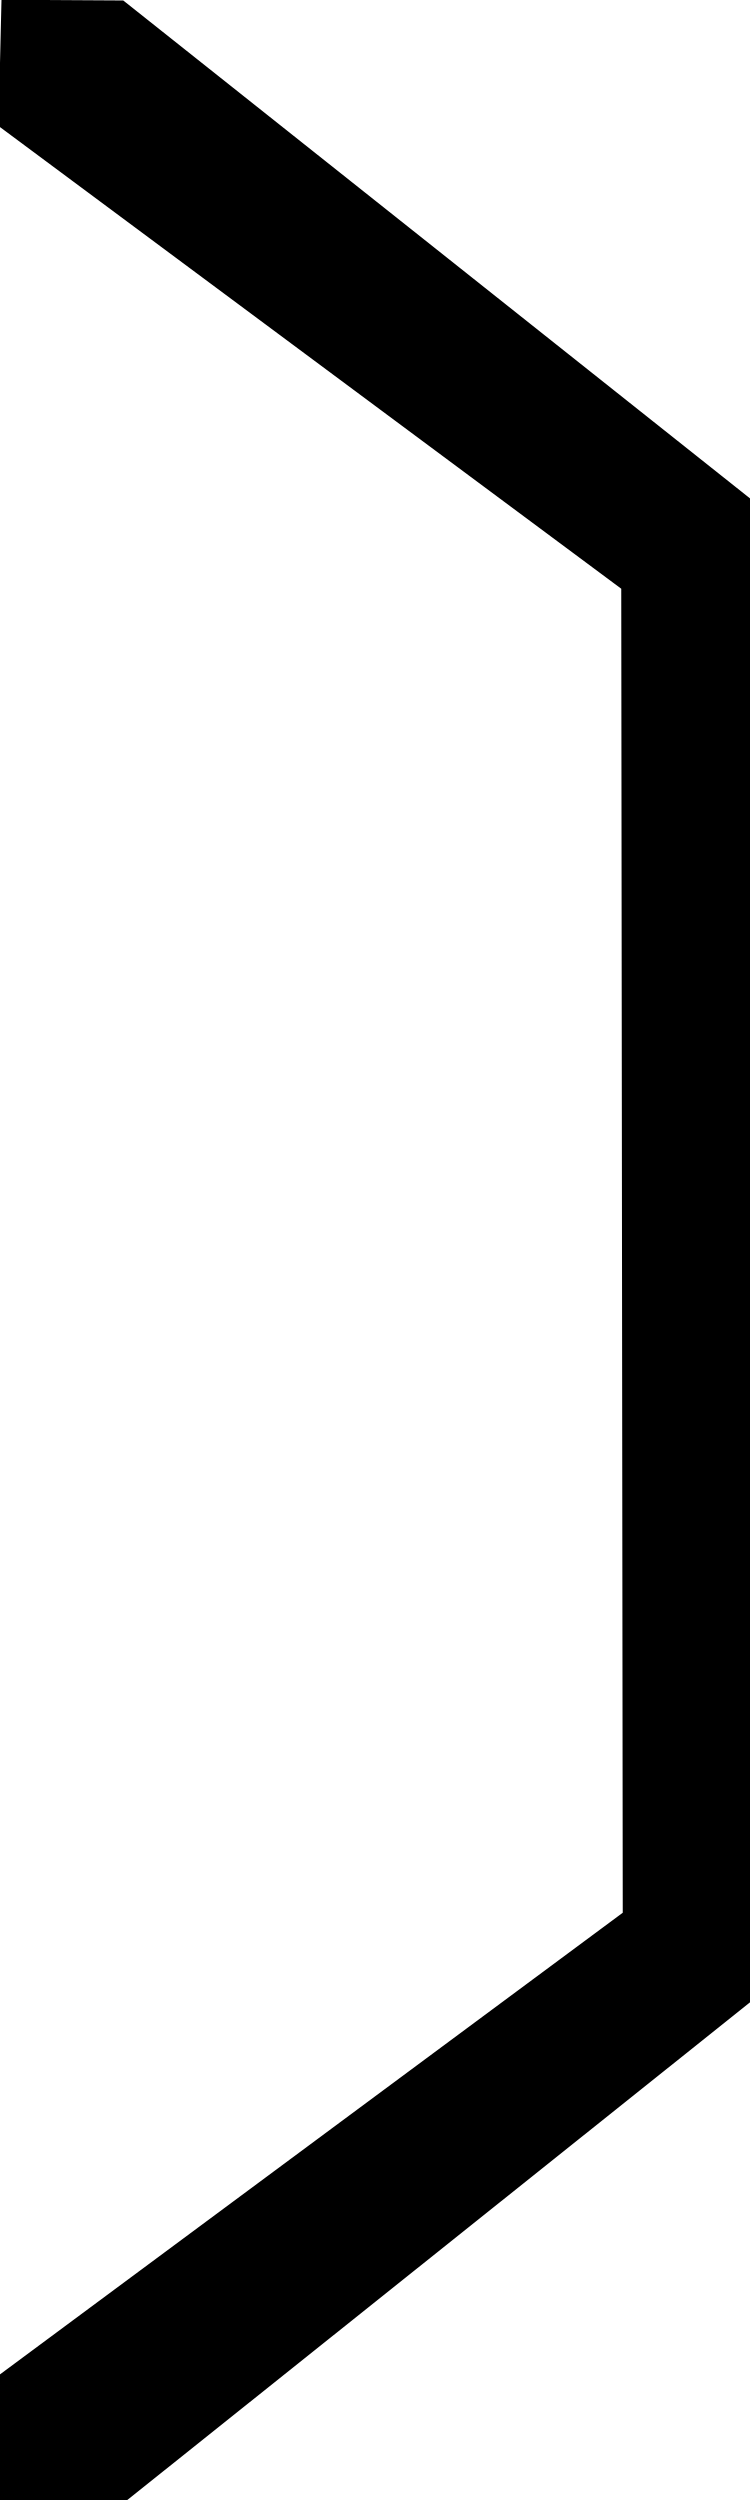
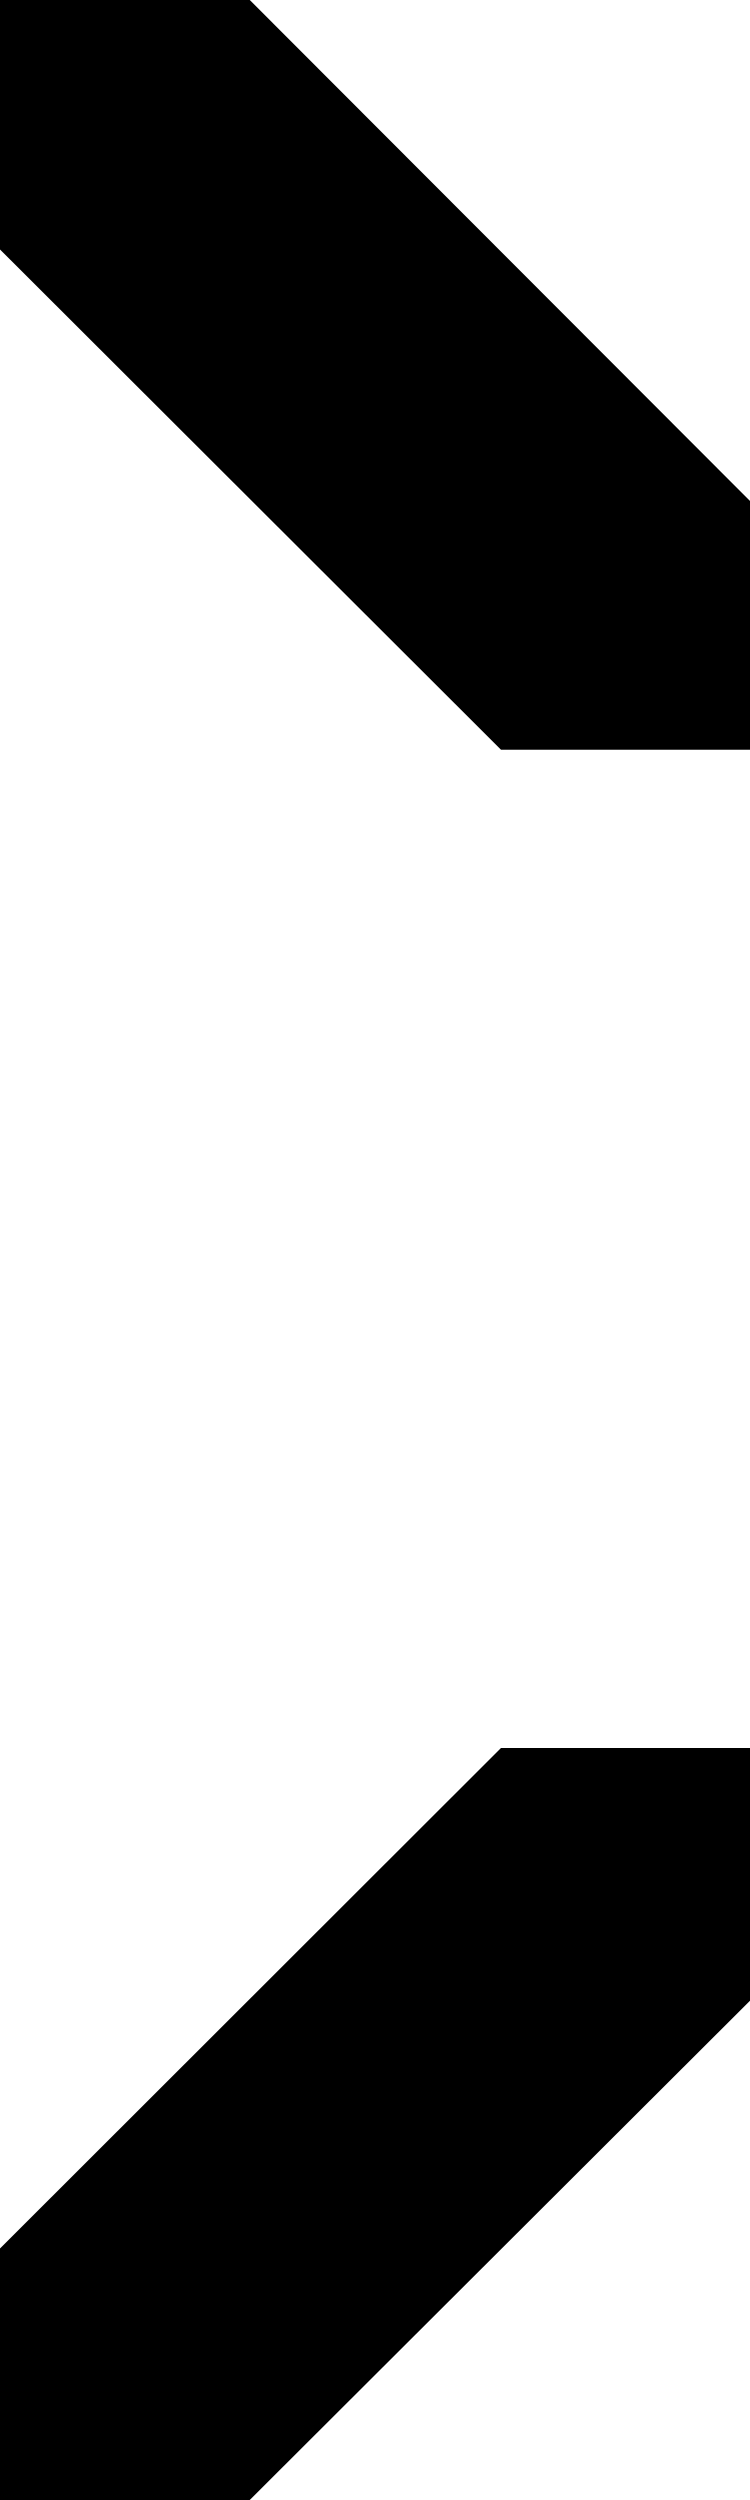
<svg xmlns="http://www.w3.org/2000/svg" width="3" height="10" viewBox="0 0 3 10" id="svg2" version="1.1">
  <defs id="defs4" />
  <g id="layer1" transform="translate(0,-1042.362)">
-     <path style="fill:#000000;fill-opacity:1;fill-rule:evenodd;stroke:none;stroke-width:1px;stroke-linecap:butt;stroke-linejoin:miter;stroke-opacity:1" d="m 0.493,1042.364 2.515,1.998 0,6.003 -2.515,2.01 -0.493,-0.012 -0.006,-0.499 2.497,-1.851 -0.006,-5.296 -2.491,-1.851 0.012,-0.505 z" id="path8103" />
+     <path style="fill:#000000;fill-opacity:1;fill-rule:evenodd;stroke:none;stroke-width:1px;stroke-linecap:butt;stroke-linejoin:miter;stroke-opacity:1" d="m 0,1052.362 0.999,0 L 3,1050.365 l 0,-1.011 -0.996,0 L 0,1051.356 Z" id="path8113" />
+     <path style="fill:#000000;fill-opacity:1;fill-rule:evenodd;stroke:none;stroke-width:1px;stroke-linecap:butt;stroke-linejoin:miter;stroke-opacity:1" d="m 0,1042.362 0,0.998 2.004,2.001 0.996,0 0,-0.995 -2.001,-2.004 z" id="path8115" />
  </g>
</svg>
